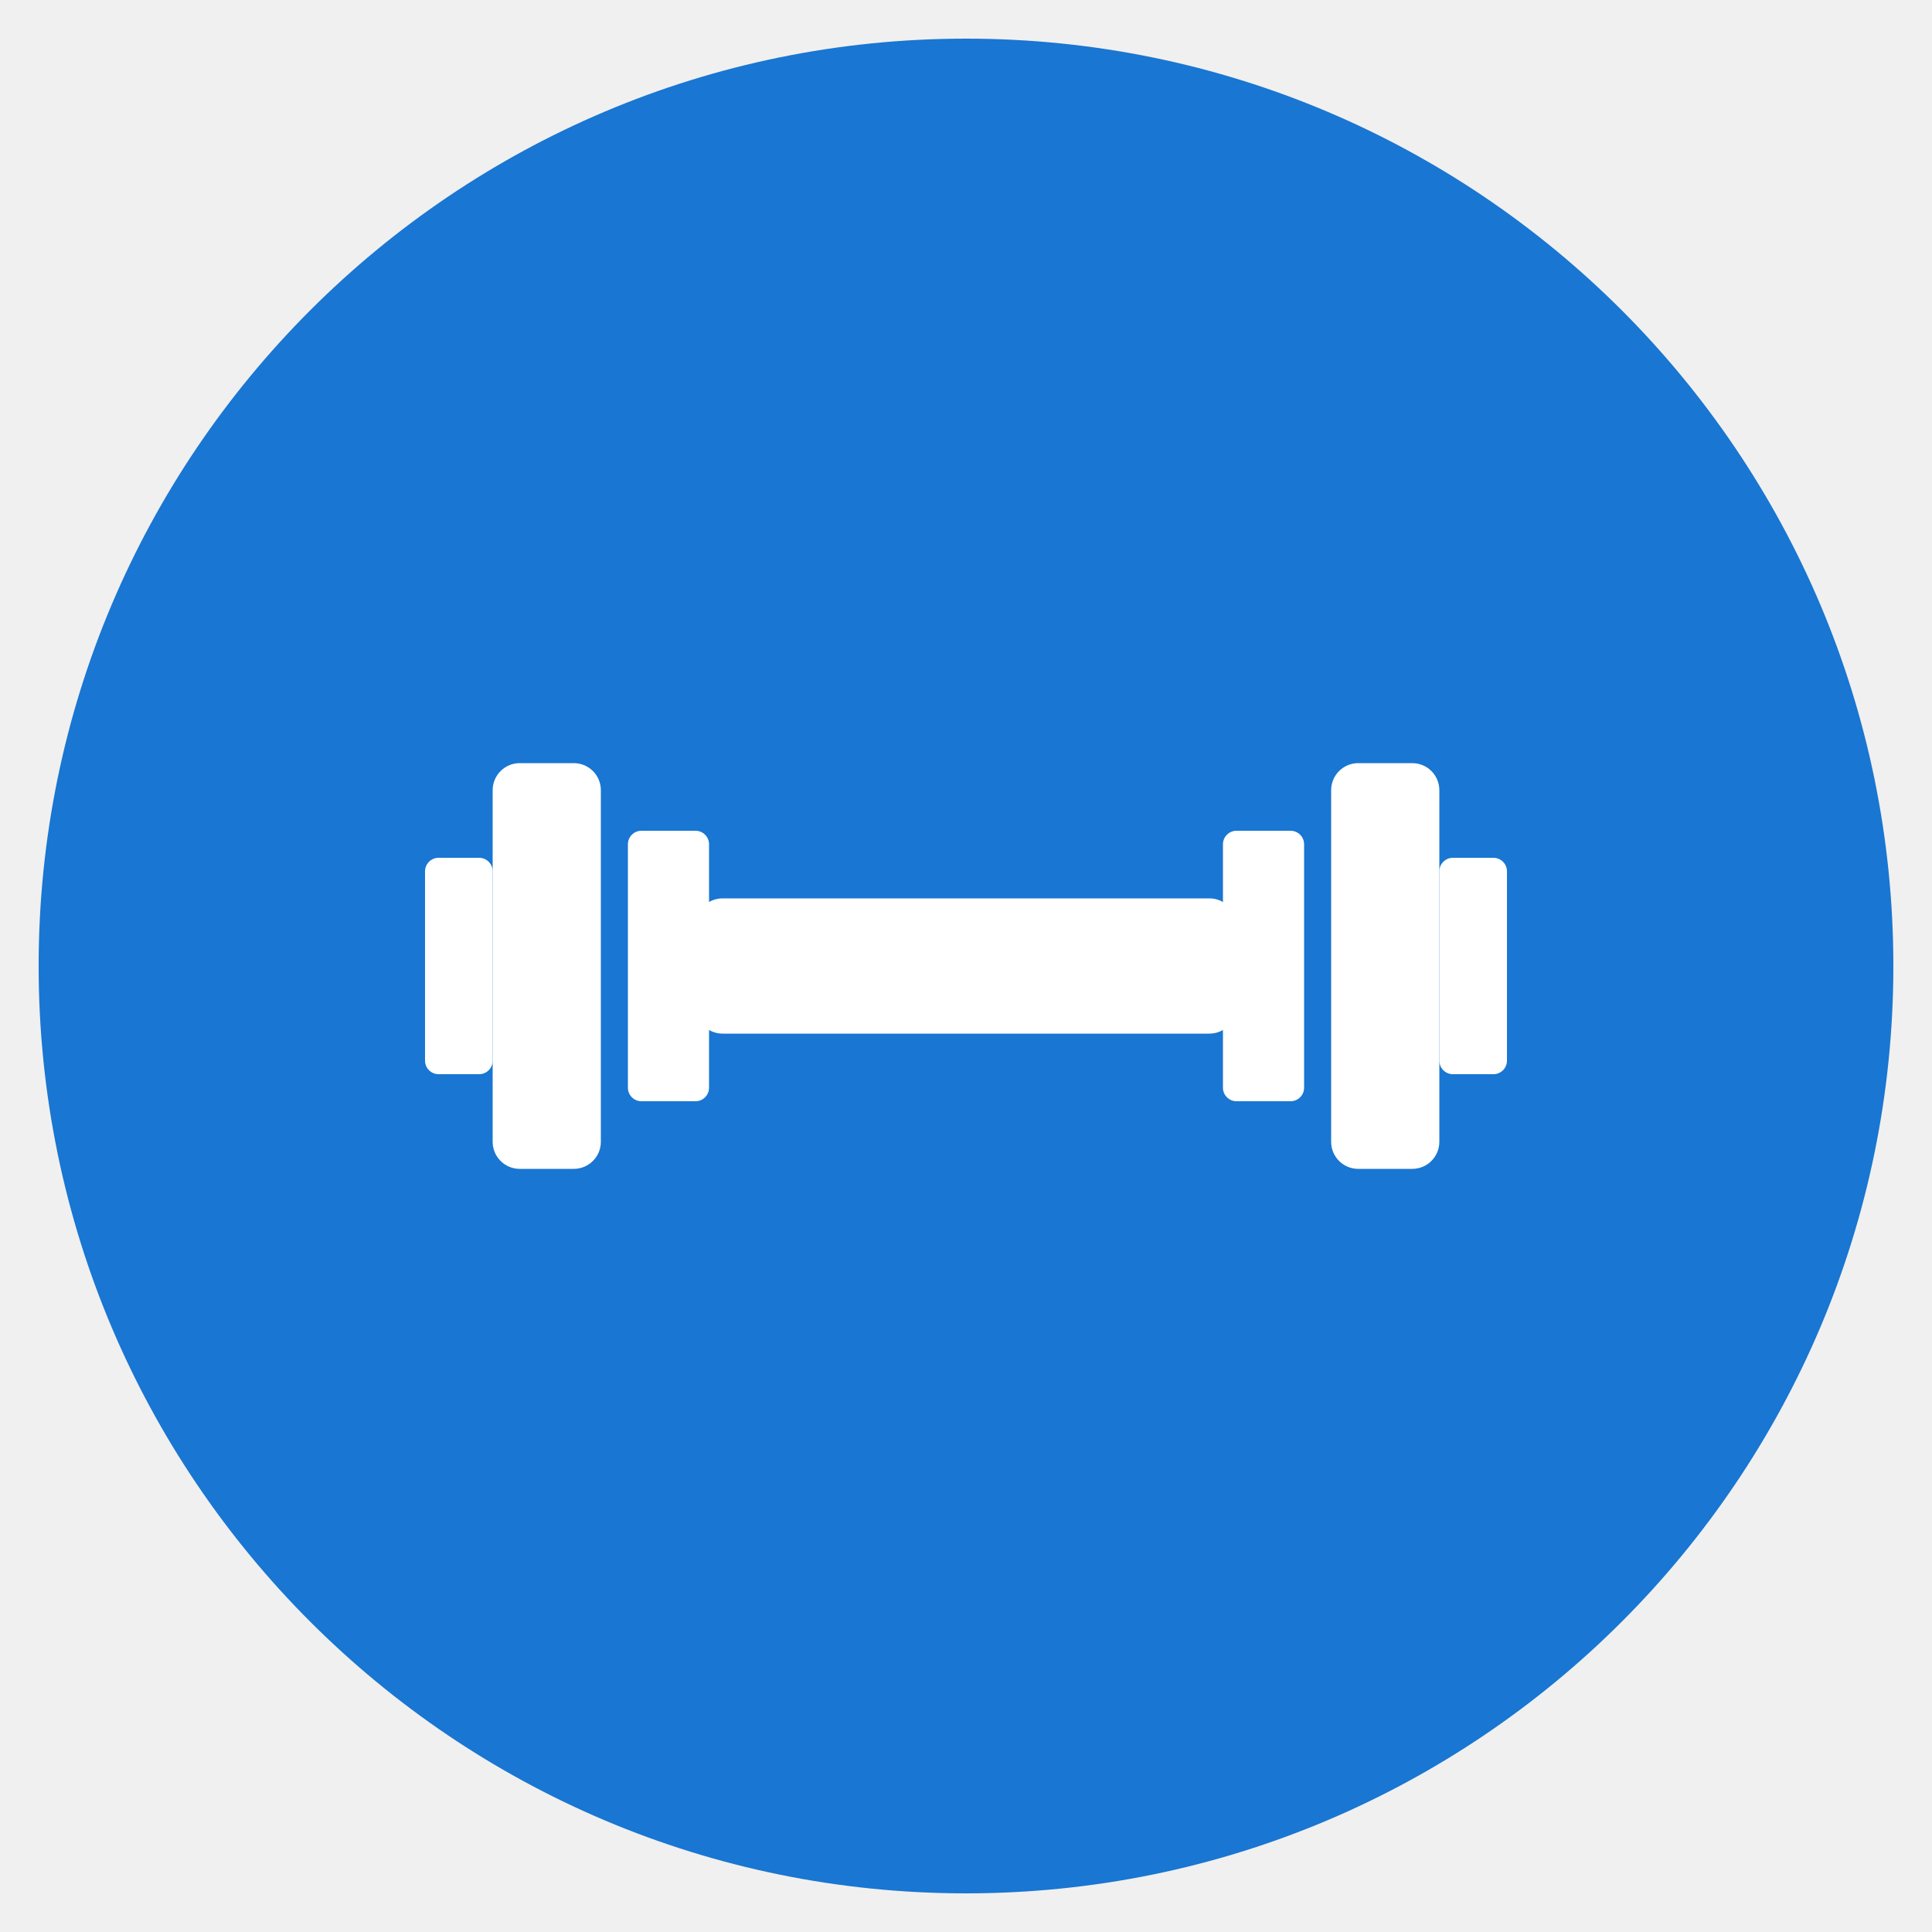
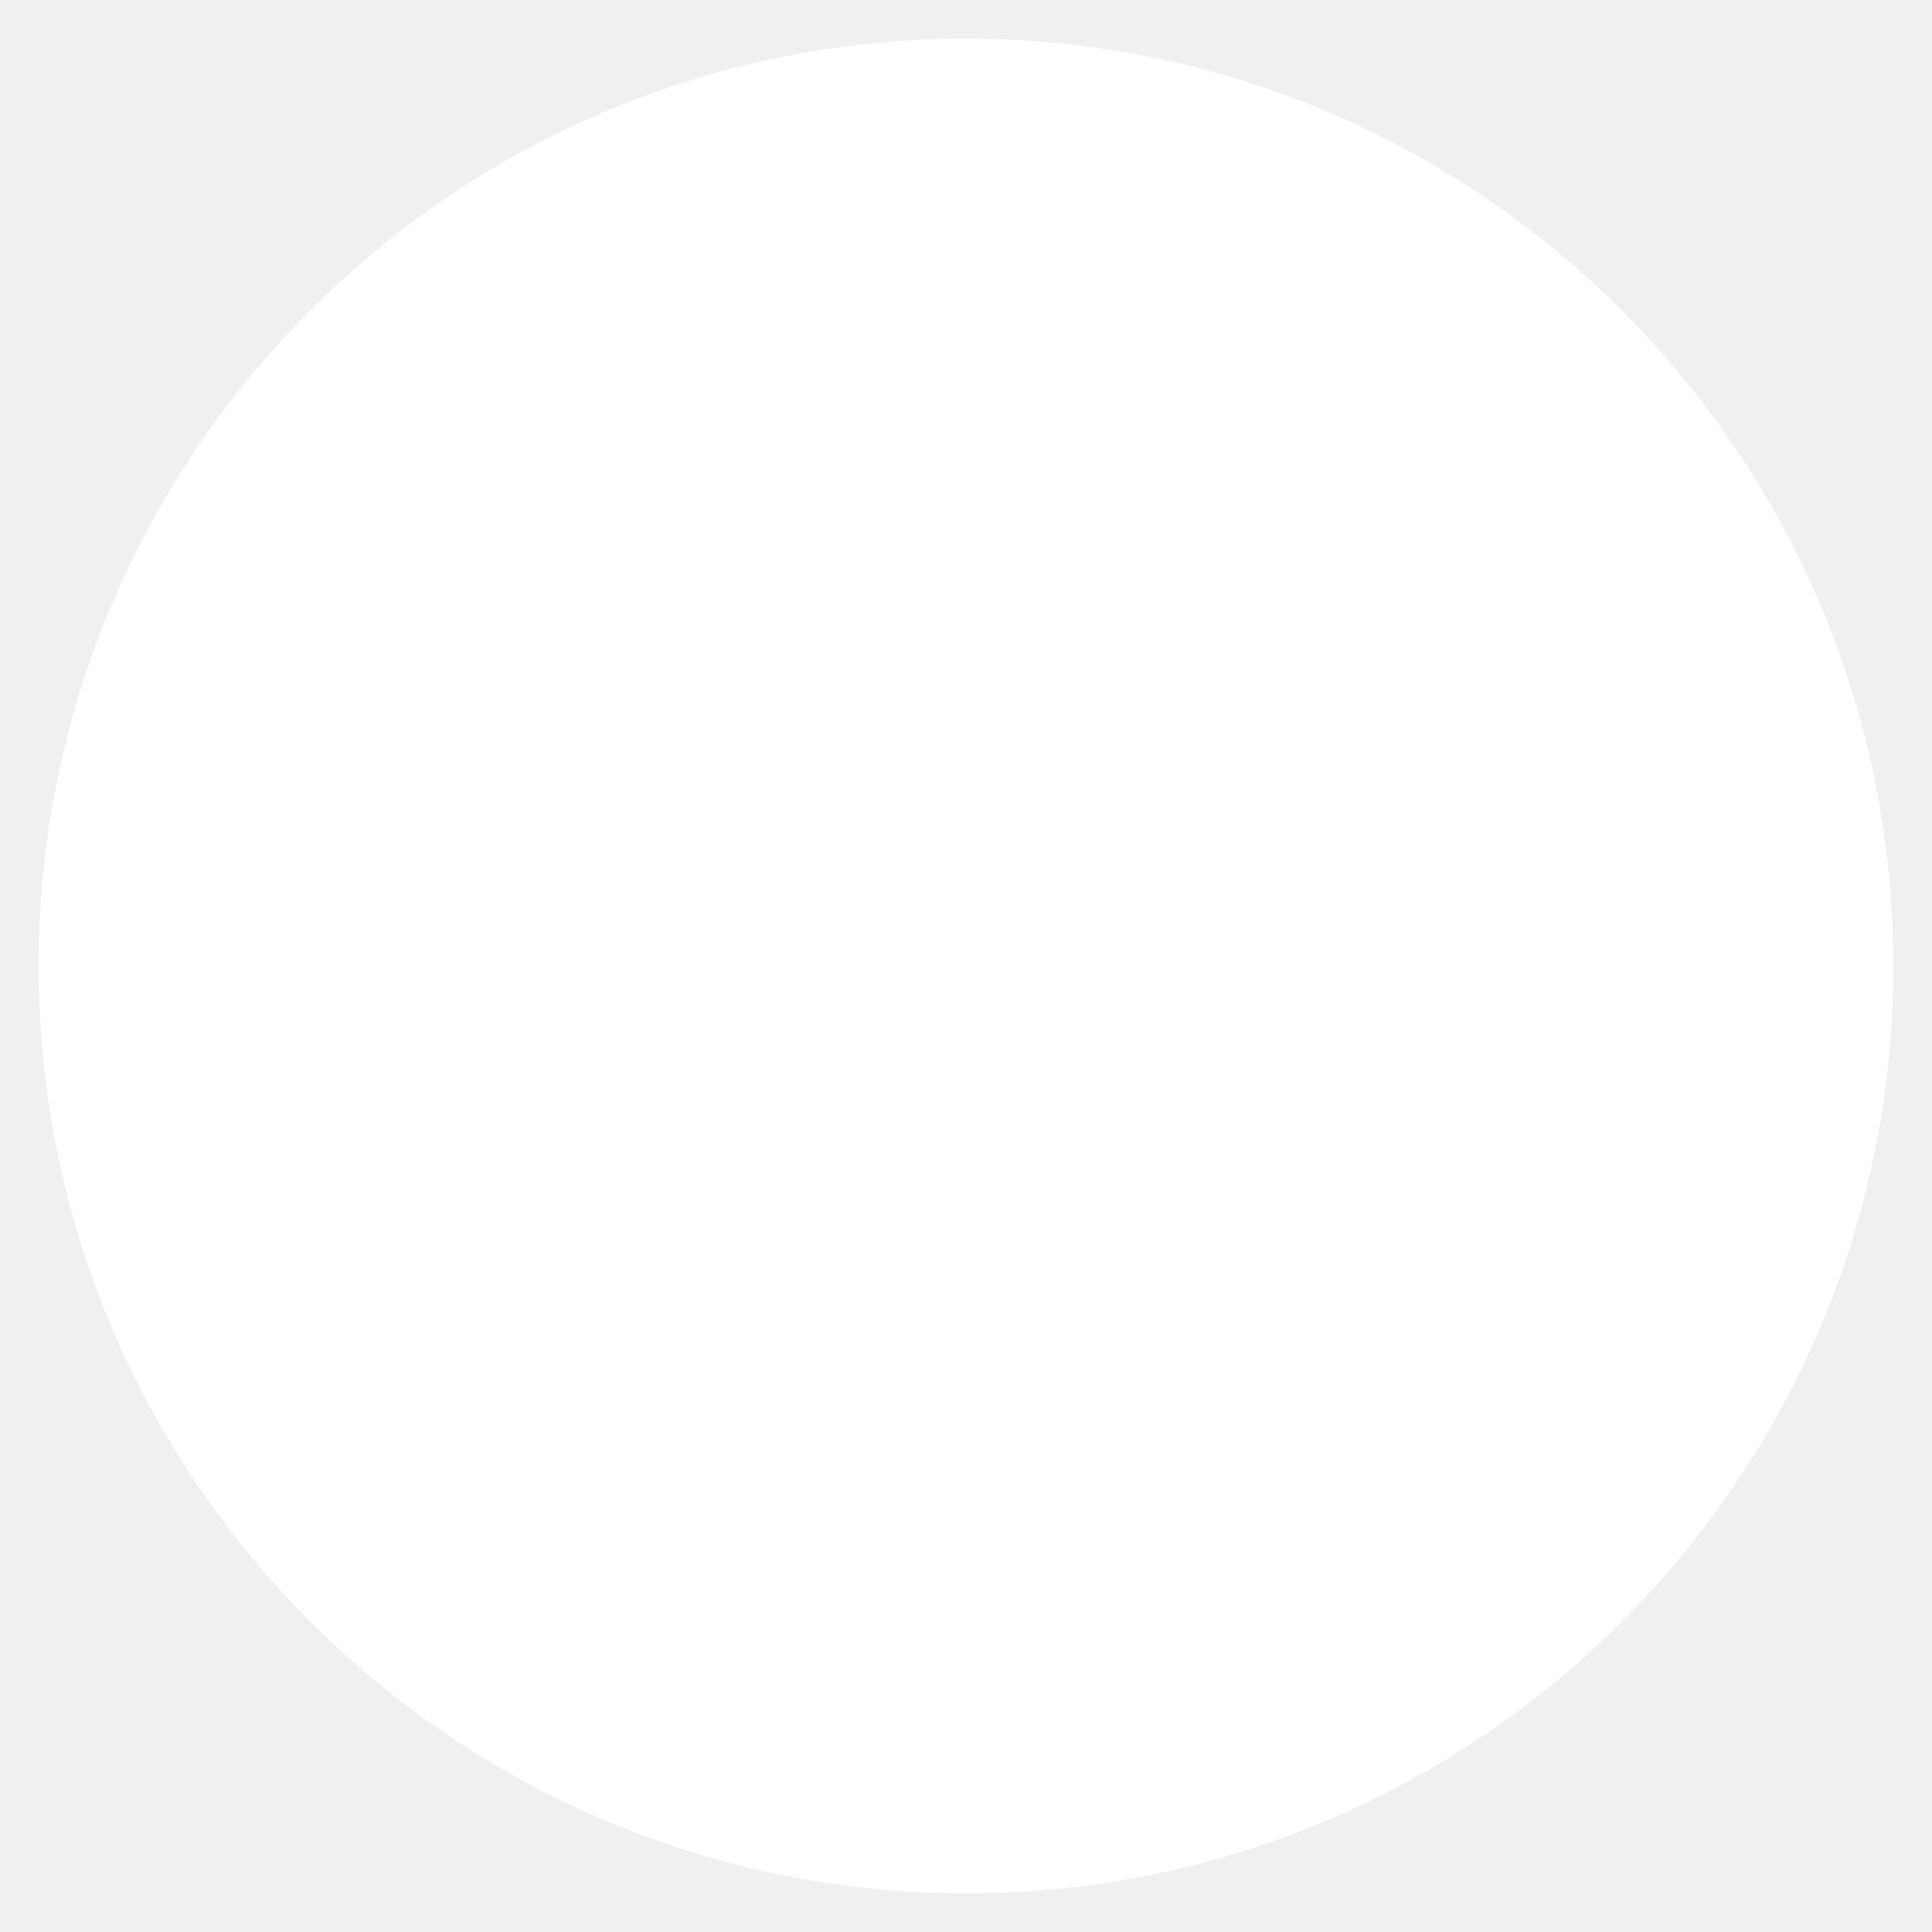
<svg xmlns="http://www.w3.org/2000/svg" viewBox="0 0 100 100" width="100" height="100">
-   <circle cx="50" cy="50" r="48" fill="#1976d2" />
+   <circle cx="50" cy="50" r="48" fill="#ffffffff" />
  <g fill="#ffffff" transform="translate(50, 50) scale(0.7) translate(-50, -50)">
    <rect x="30" y="45" width="40" height="10" rx="2" />
    <rect x="15" y="35" width="8" height="30" rx="2" />
    <rect x="25" y="40" width="6" height="20" rx="1" />
    <rect x="77" y="35" width="8" height="30" rx="2" />
    <rect x="69" y="40" width="6" height="20" rx="1" />
    <rect x="10" y="42" width="5" height="16" rx="1" />
    <rect x="85" y="42" width="5" height="16" rx="1" />
  </g>
</svg>
